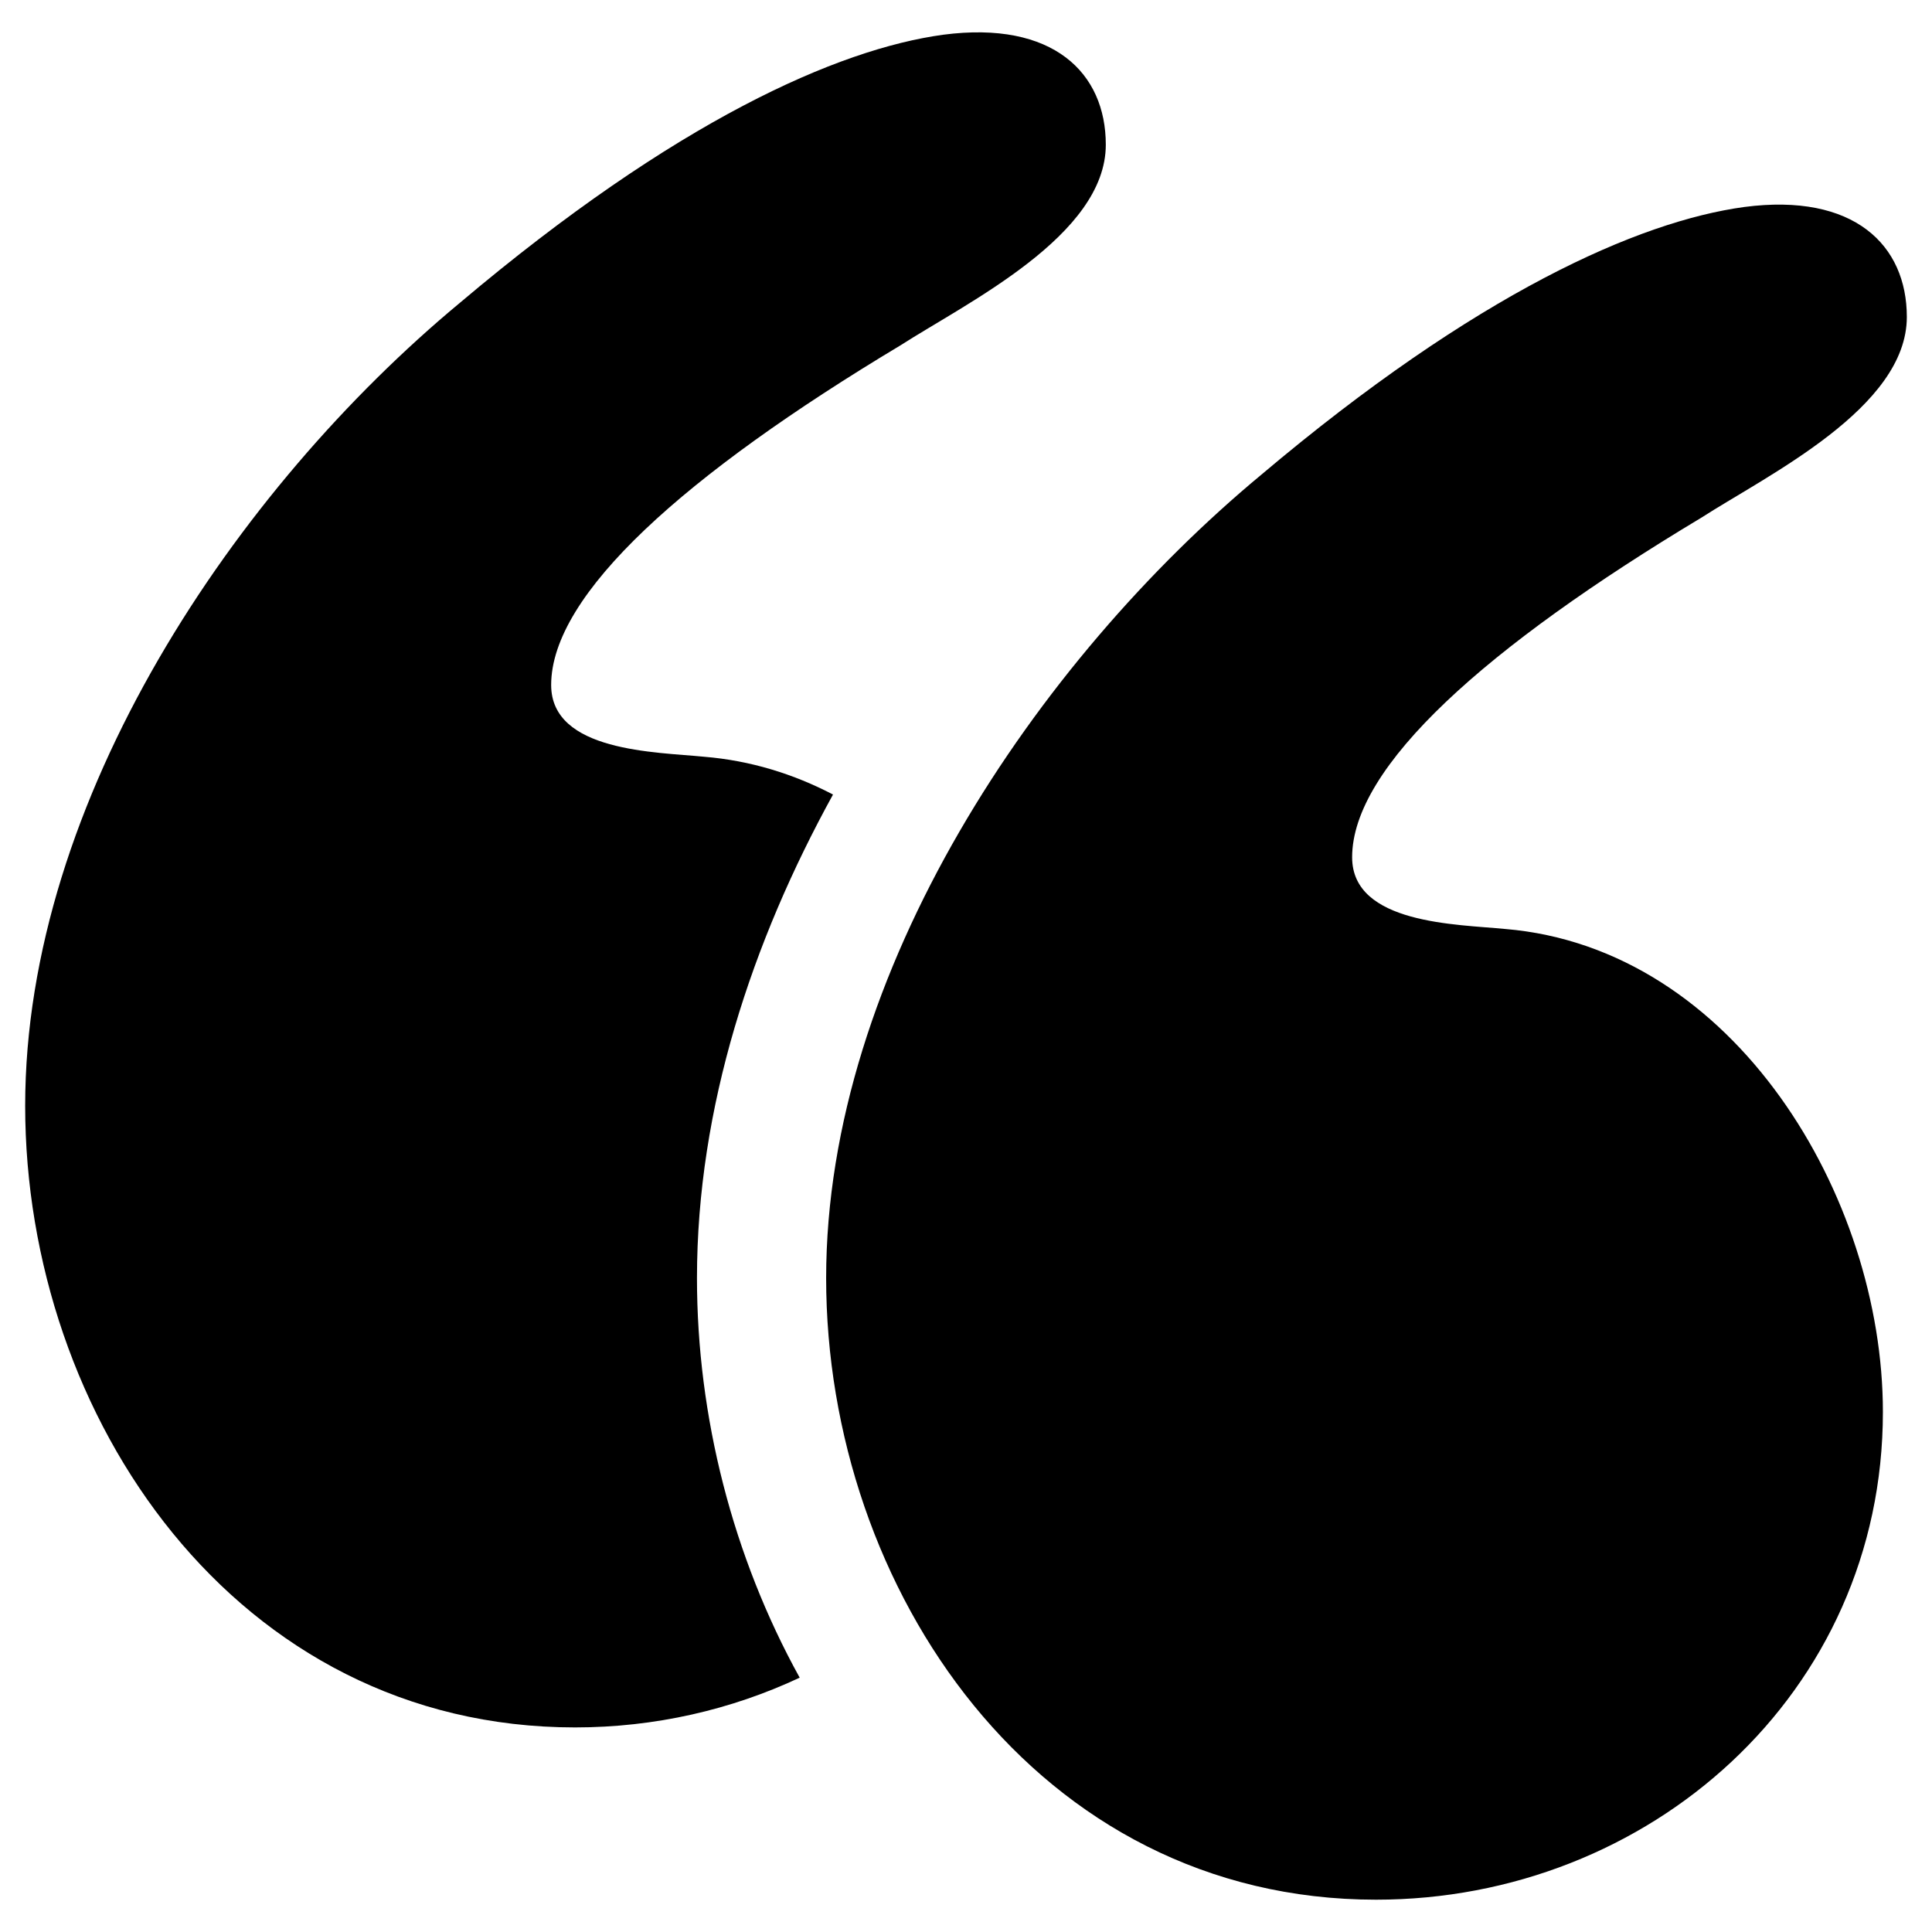
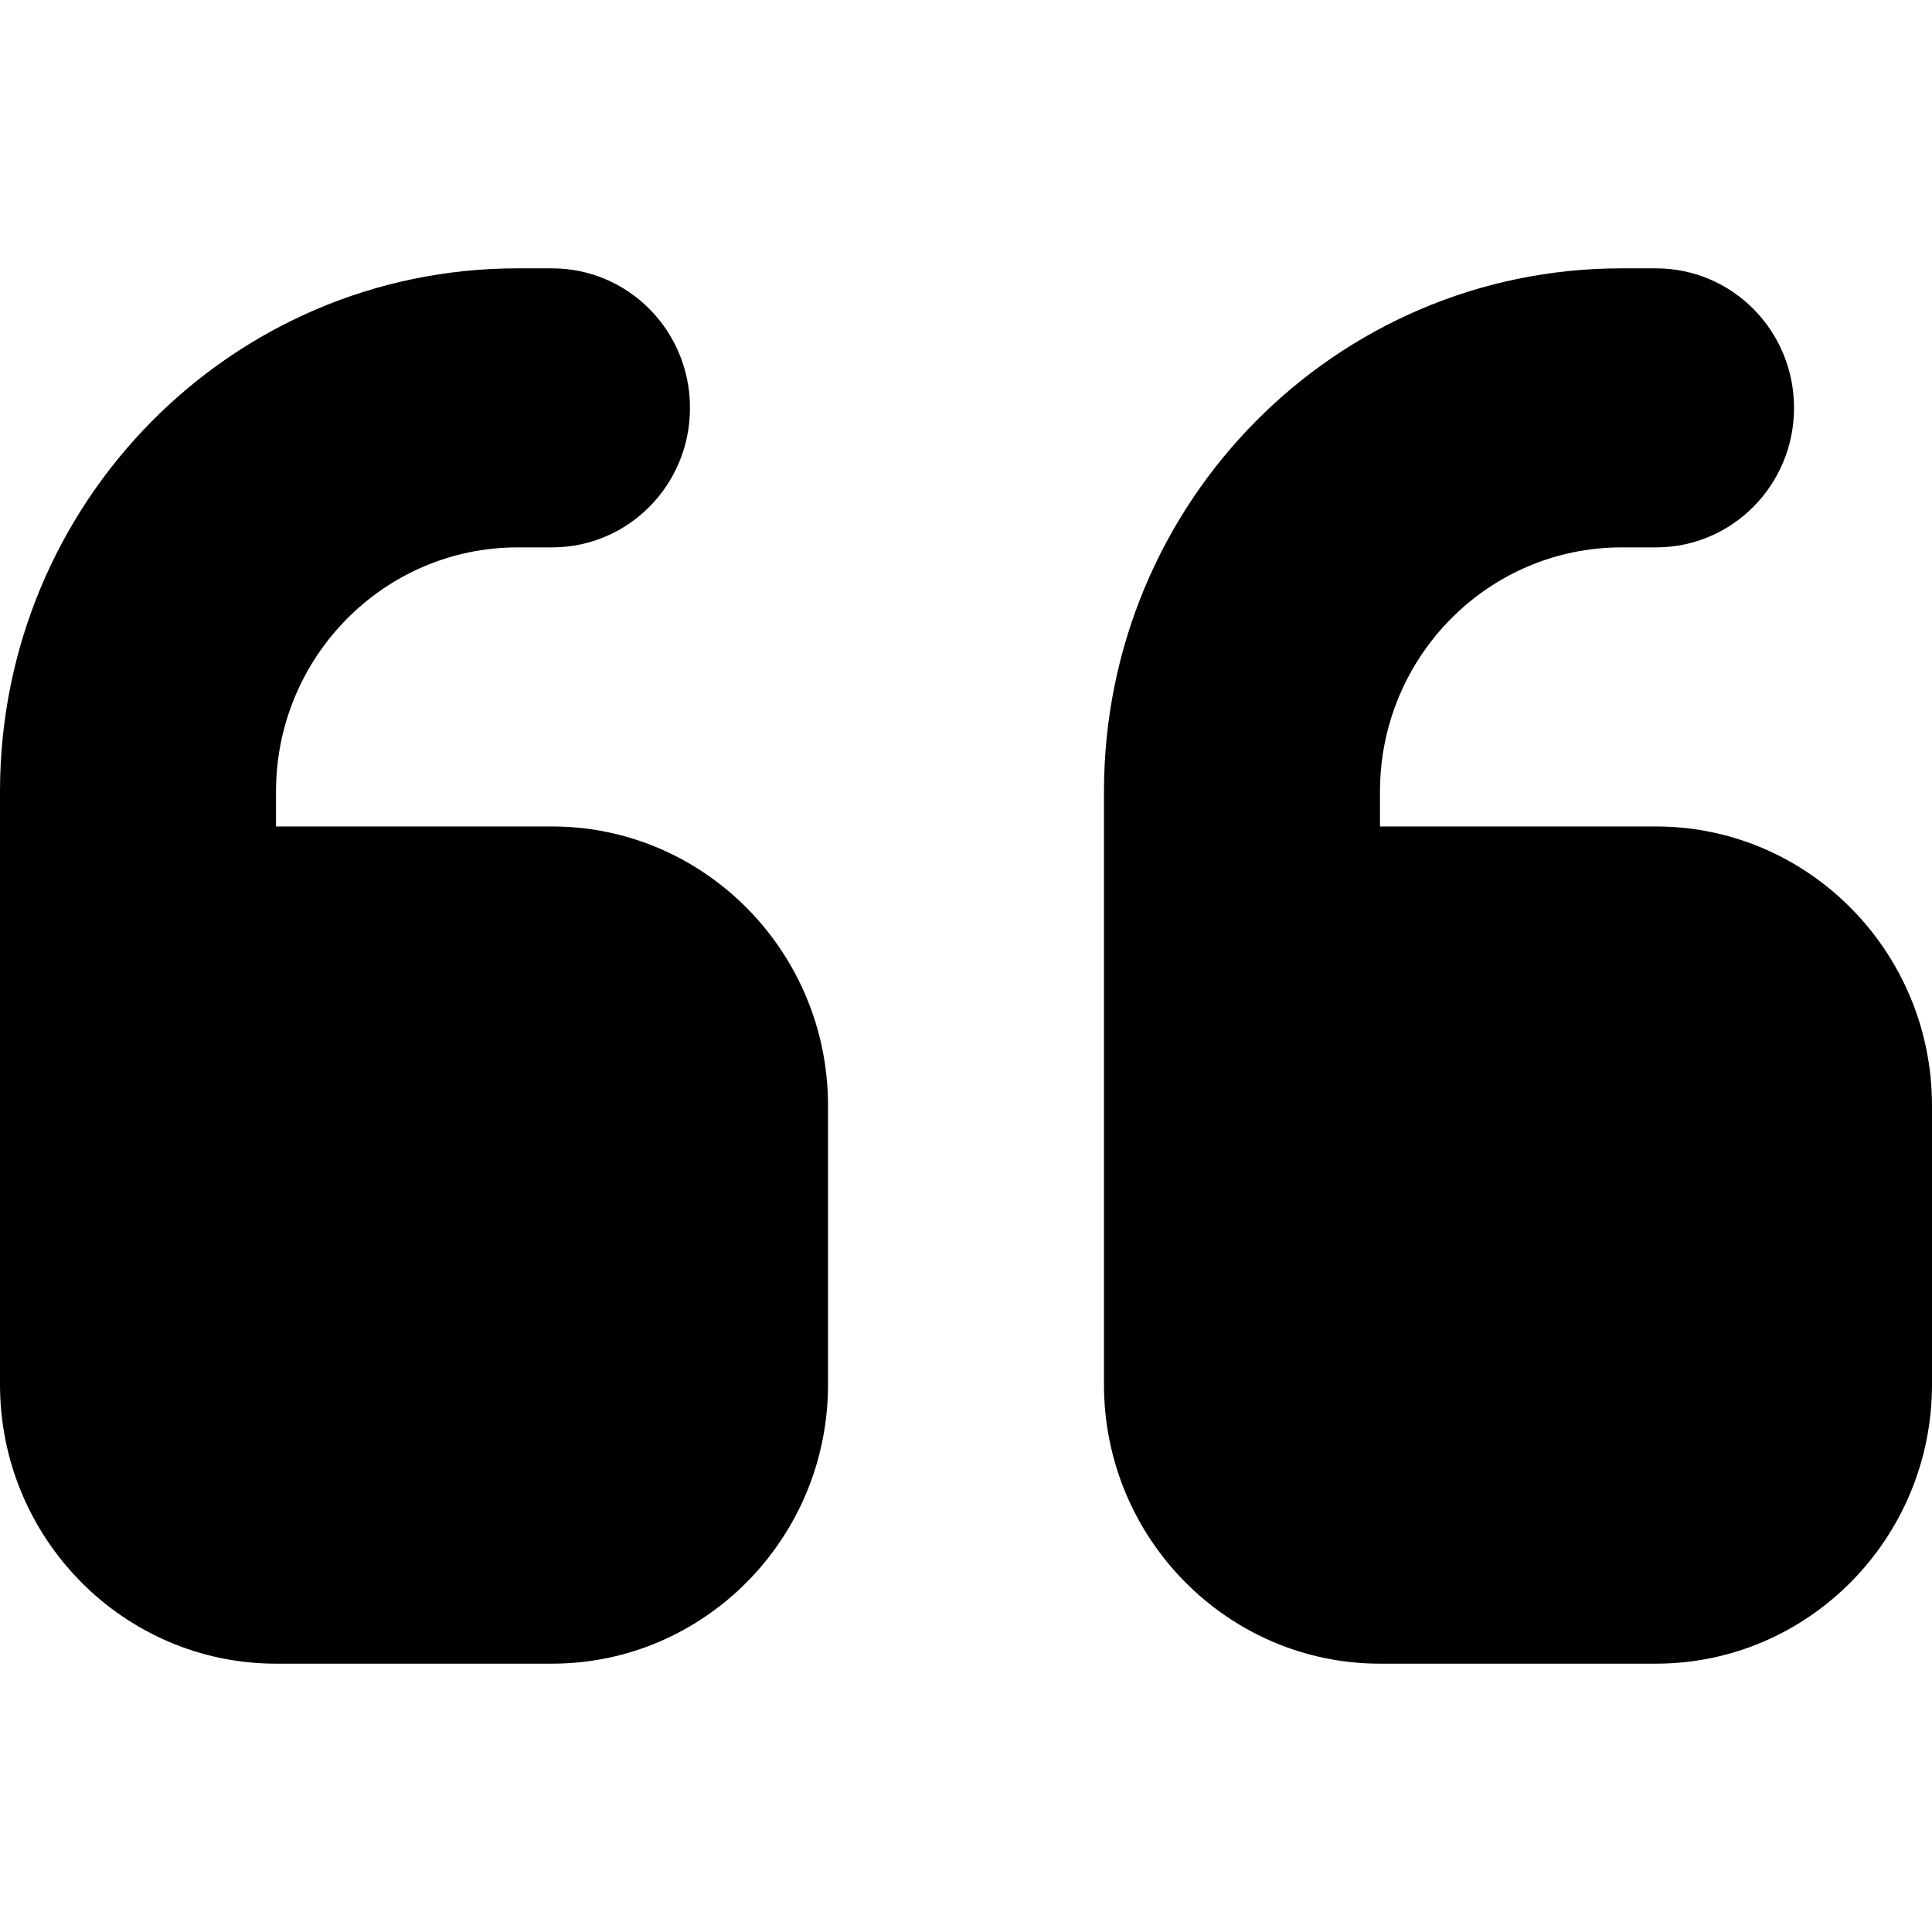
<svg xmlns="http://www.w3.org/2000/svg" width="36" height="36" viewBox="0 0 36 36">
  <defs />
-   <path d="M28.046,17.31 C32.323,17.667 35.085,22.3 35.085,26.309 C35.085,31.566 30.719,35.398 25.641,35.398 C19.315,35.398 15.394,29.606 15.394,23.815 C15.394,18.113 19.315,12.321 23.502,8.846 C27.511,5.46 30.541,4.124 32.501,3.857 C34.55,3.589 35.531,4.569 35.531,5.906 C35.531,7.599 32.946,8.846 31.699,9.648 C27.69,12.054 25.195,14.281 25.195,15.974 C25.195,17.222 27.155,17.222 28.046,17.31 Z" />
-   <path d="M15.522,14.805 C14.013,17.546 12.988,20.633 12.987,23.815 C12.987,26.393 13.653,29.004 14.901,31.261 C13.628,31.858 12.203,32.188 10.715,32.188 C4.389,32.188 0.469,26.397 0.469,20.605 C0.469,14.903 4.389,9.111 8.577,5.636 C12.586,2.25 15.615,0.914 17.576,0.647 C19.625,0.379 20.605,1.359 20.605,2.696 C20.605,4.389 18.022,5.636 16.774,6.438 C12.764,8.844 10.27,11.071 10.27,12.764 C10.27,14.012 12.23,14.012 13.121,14.101 C13.987,14.172 14.79,14.423 15.522,14.805 Z" />
+   <path d="M0,14.75 C0,9.363 4.315,5 9.643,5 L10.286,5 C11.708,5 12.857,6.162 12.857,7.6 C12.857,9.038 11.708,10.2 10.286,10.2 L9.643,10.2 C7.16,10.2 5.143,12.239 5.143,14.75 L5.143,15.4 L10.286,15.4 C13.122,15.4 15.429,17.732 15.429,20.6 L15.429,25.8 C15.429,28.668 13.122,31 10.286,31 L5.143,31 C2.306,31 0,28.668 0,25.8 L0,23.2 L0,20.6 L0,14.75 Z M20.571,14.75 C20.571,9.363 24.887,5 30.214,5 L30.857,5 C32.279,5 33.429,6.162 33.429,7.6 C33.429,9.038 32.279,10.2 30.857,10.2 L30.214,10.2 C27.731,10.2 25.714,12.239 25.714,14.75 L25.714,15.4 L30.857,15.4 C33.694,15.4 36,17.732 36,20.6 L36,25.8 C36,28.668 33.694,31 30.857,31 L25.714,31 C22.878,31 20.571,28.668 20.571,25.8 L20.571,23.2 L20.571,20.6 L20.571,14.75 Z" />
</svg>
